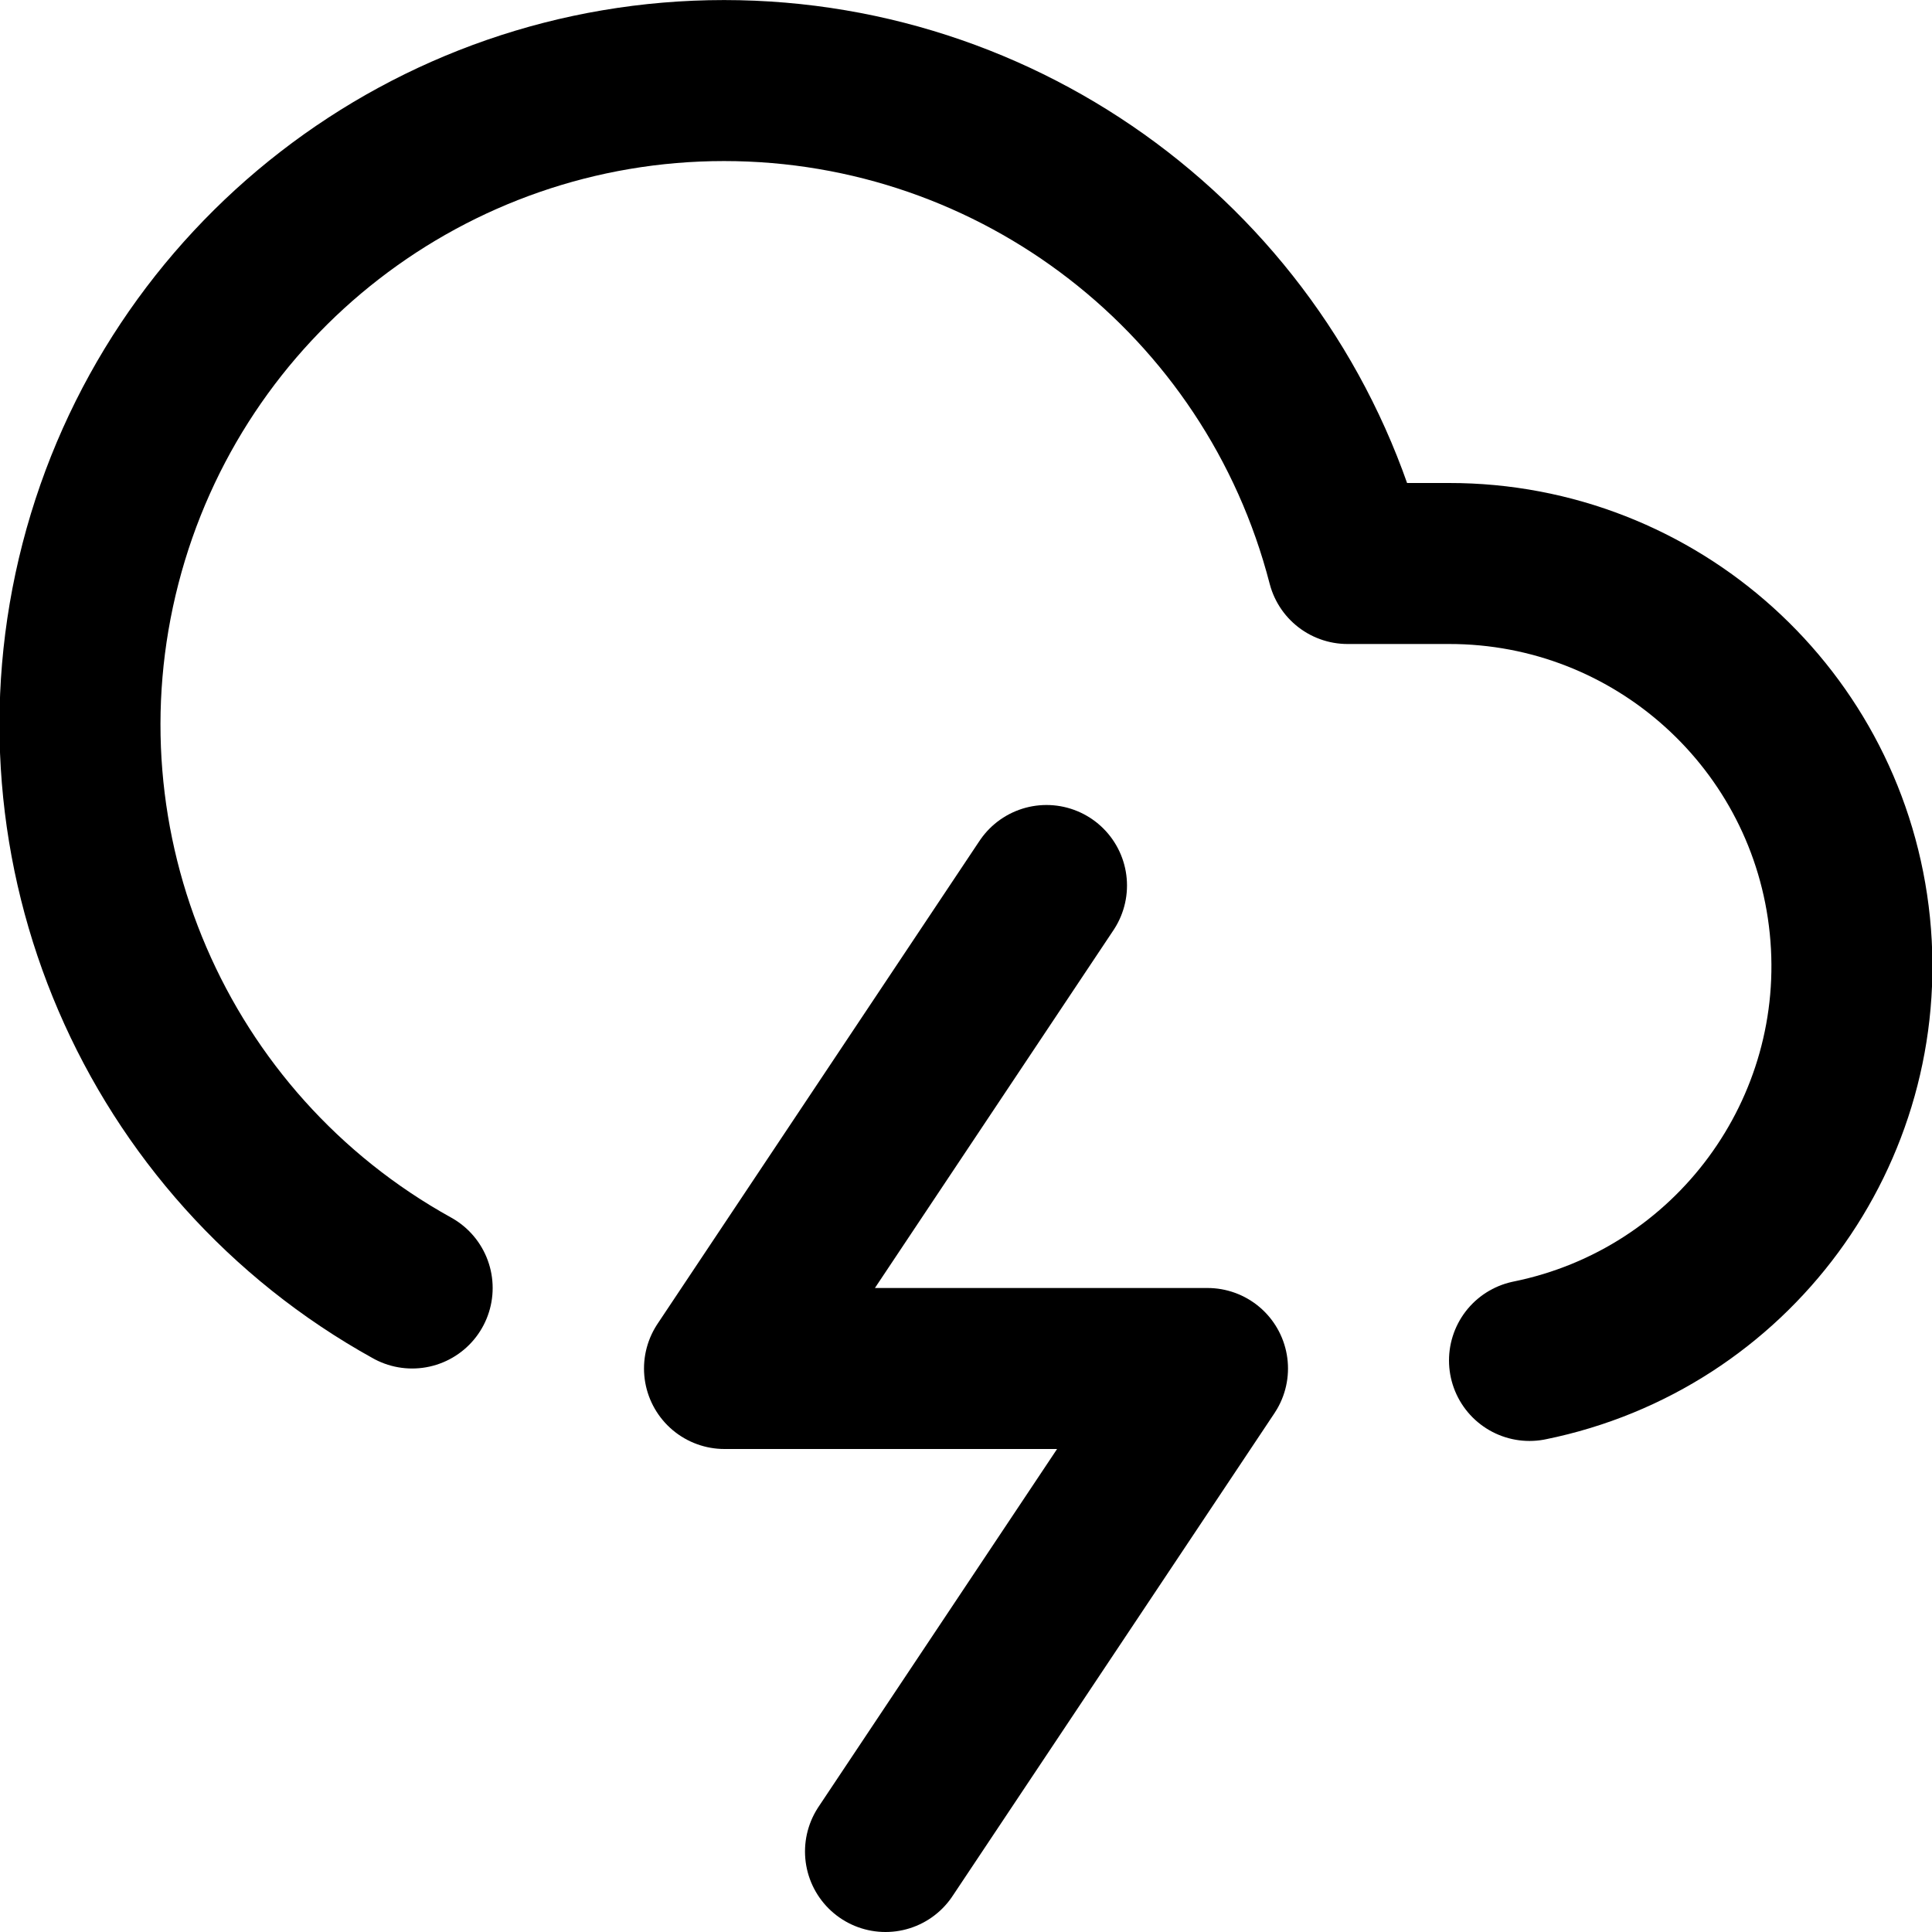
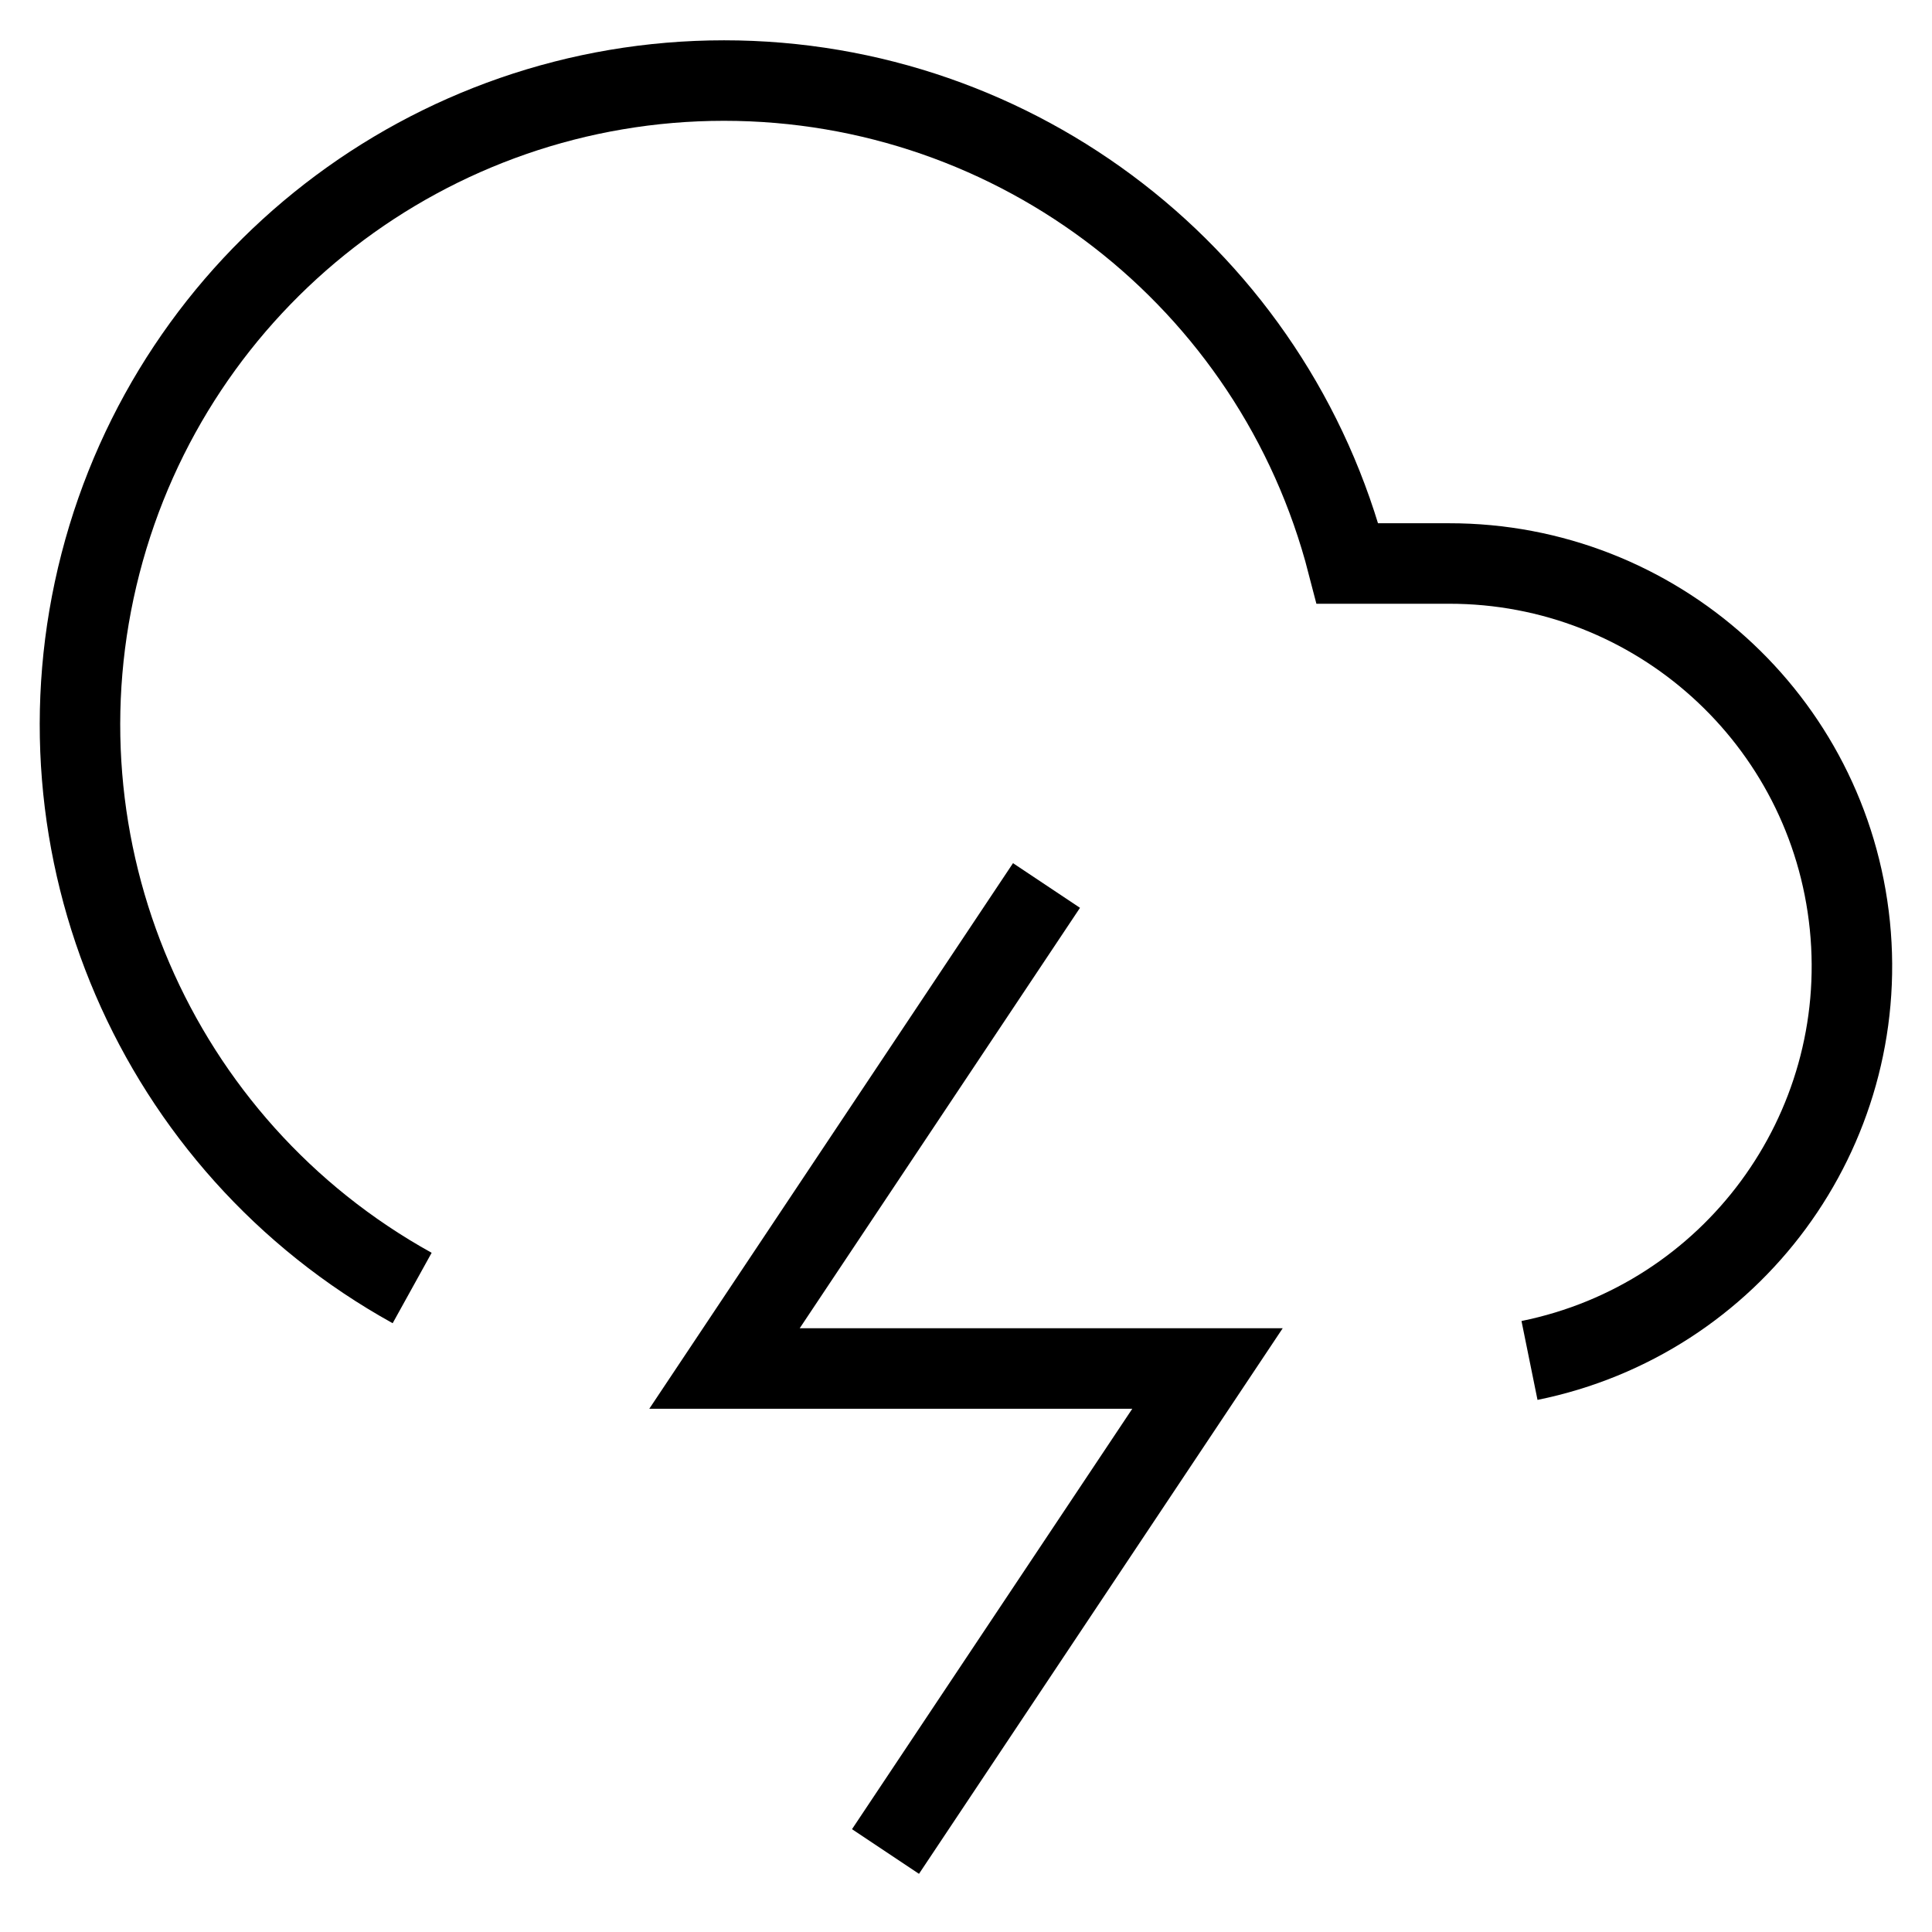
- <svg xmlns="http://www.w3.org/2000/svg" width="24" height="24" viewBox="0 0 24 24" fill="none" stroke="currentColor" stroke-width="2" stroke-linecap="round" stroke-linejoin="round" class="feather feather-cloud-lightning">
+ <svg xmlns="http://www.w3.org/2000/svg" width="24" height="24" viewBox="0 0 24 24" fill="none" stroke="currentColor" strokeWidth="2" strokeLinecap="round" strokeLinejoin="round" className="feather feather-cloud-lightning">
  <path d="M19 16.9A5 5 0 0 0 18 7h-1.26a8 8 0 1 0-11.62 9" />
  <polyline points="13 11 9 17 15 17 11 23" />
</svg>
